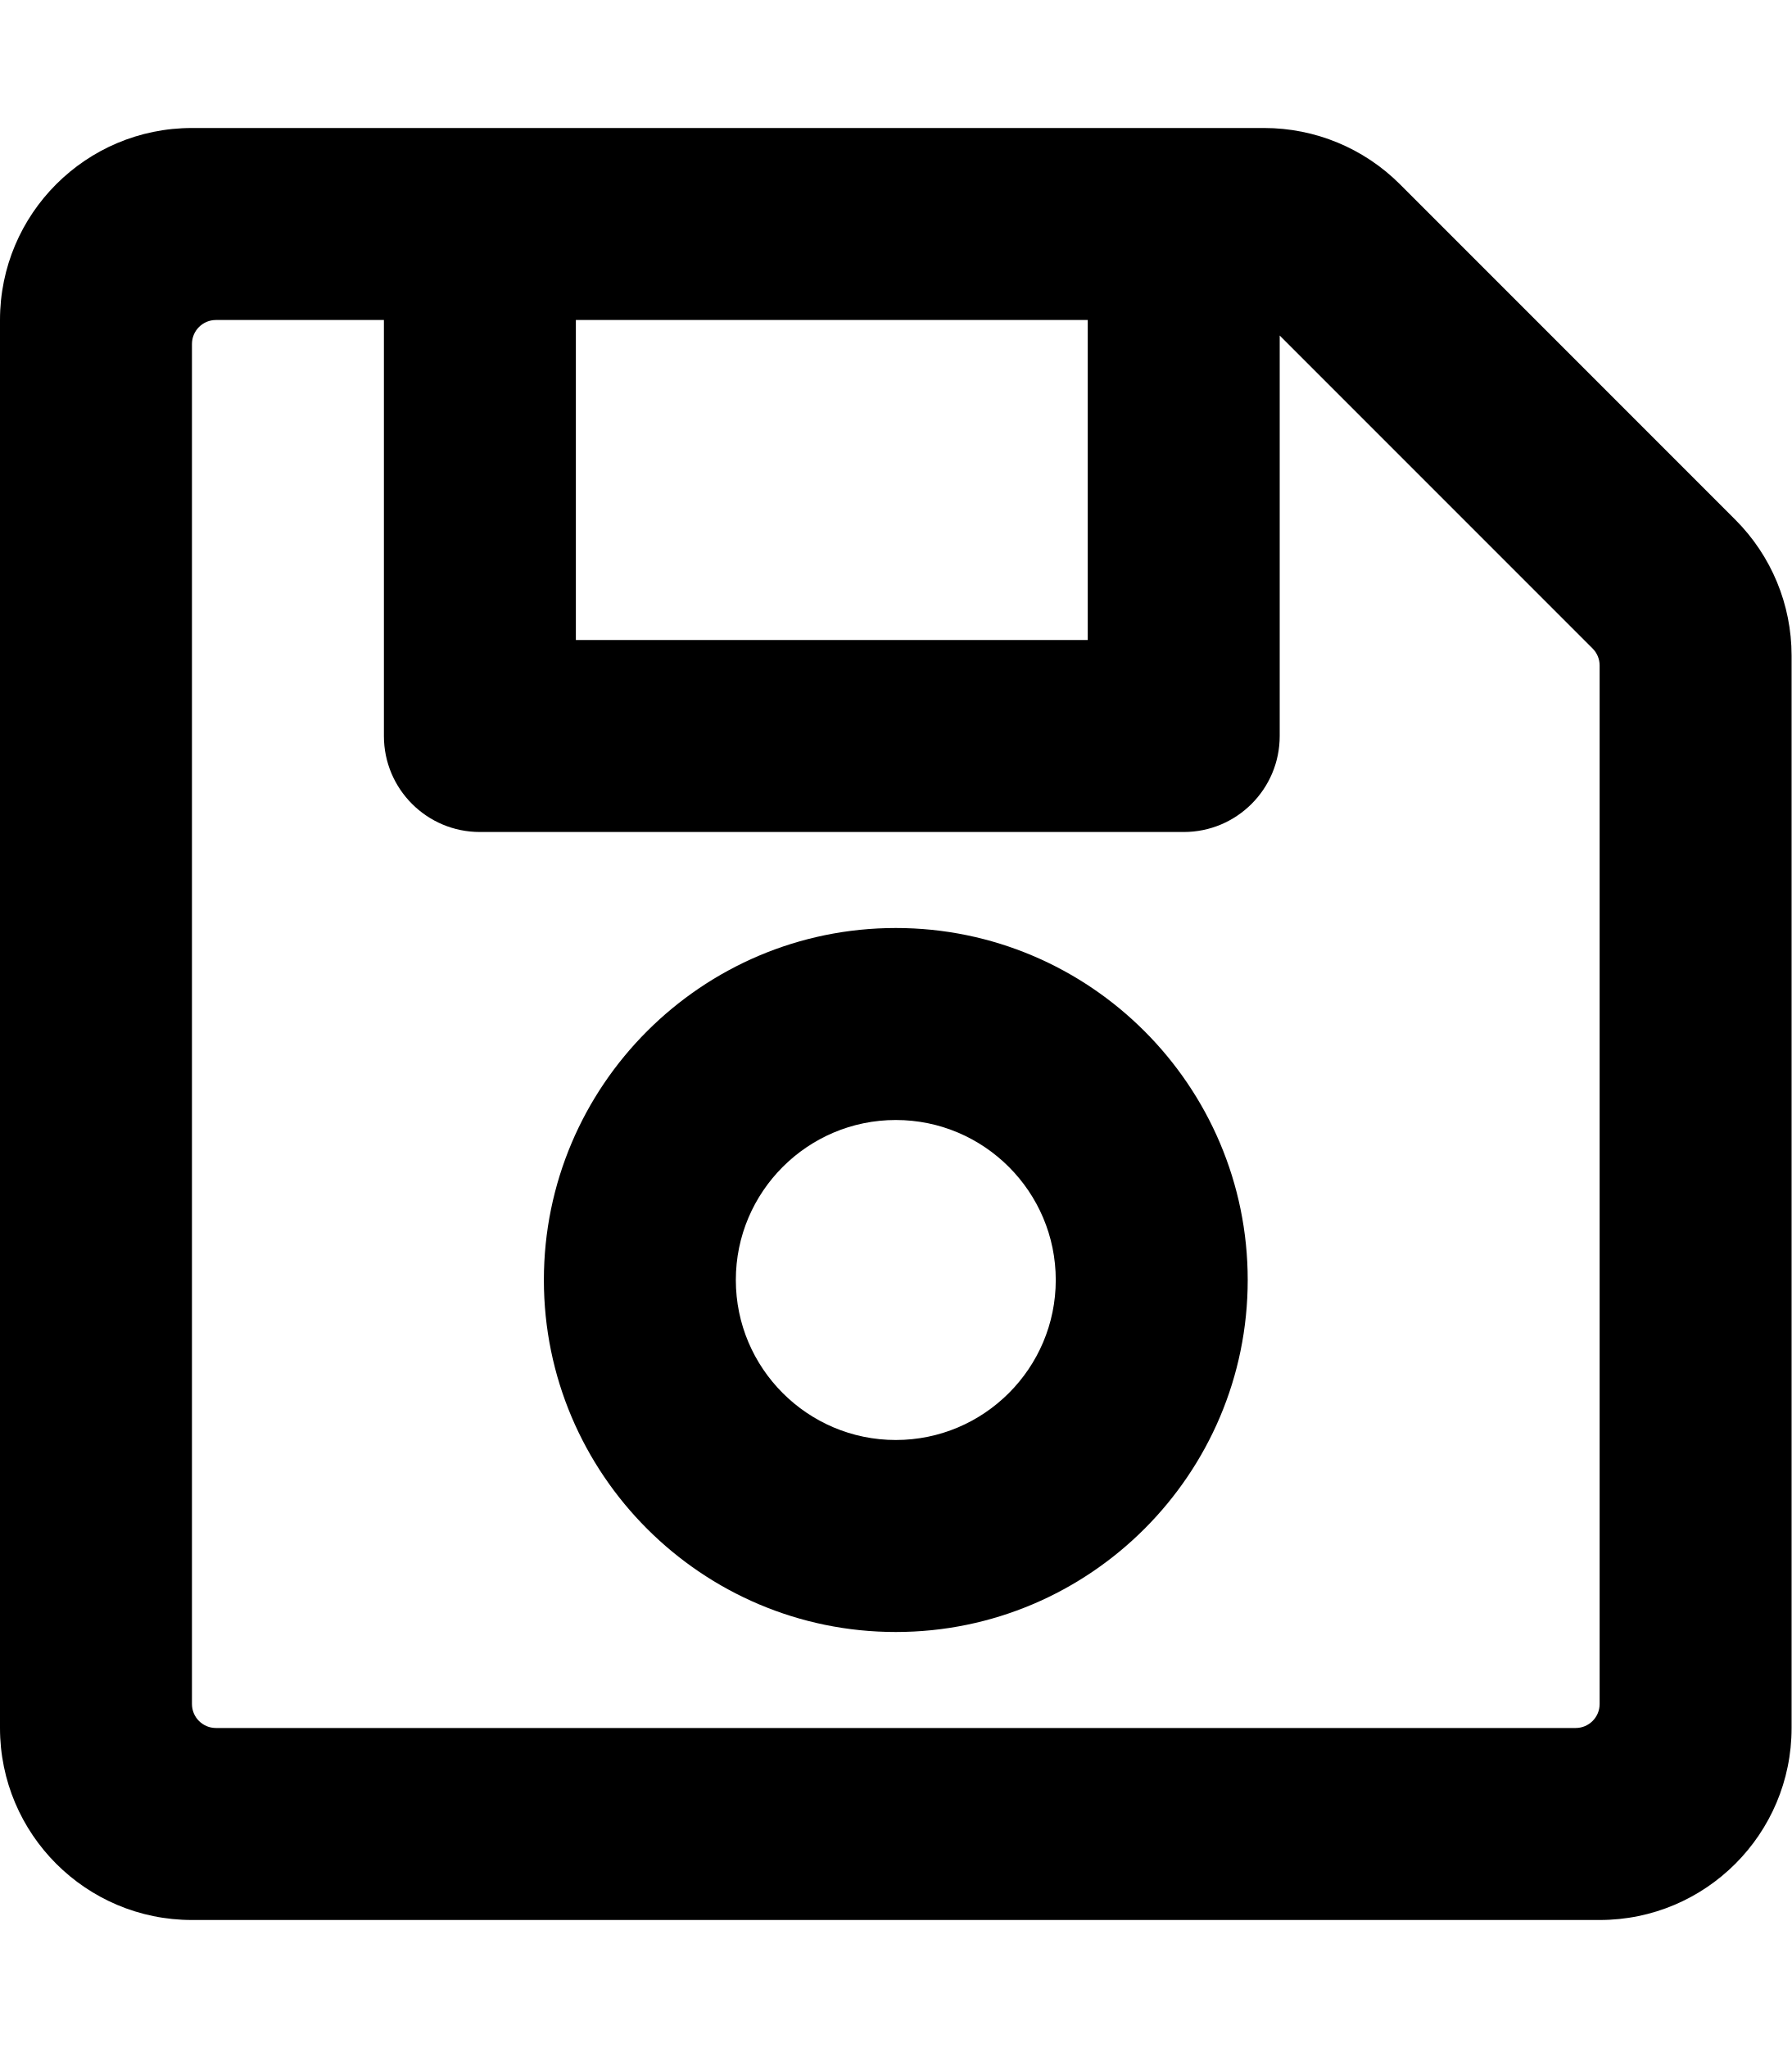
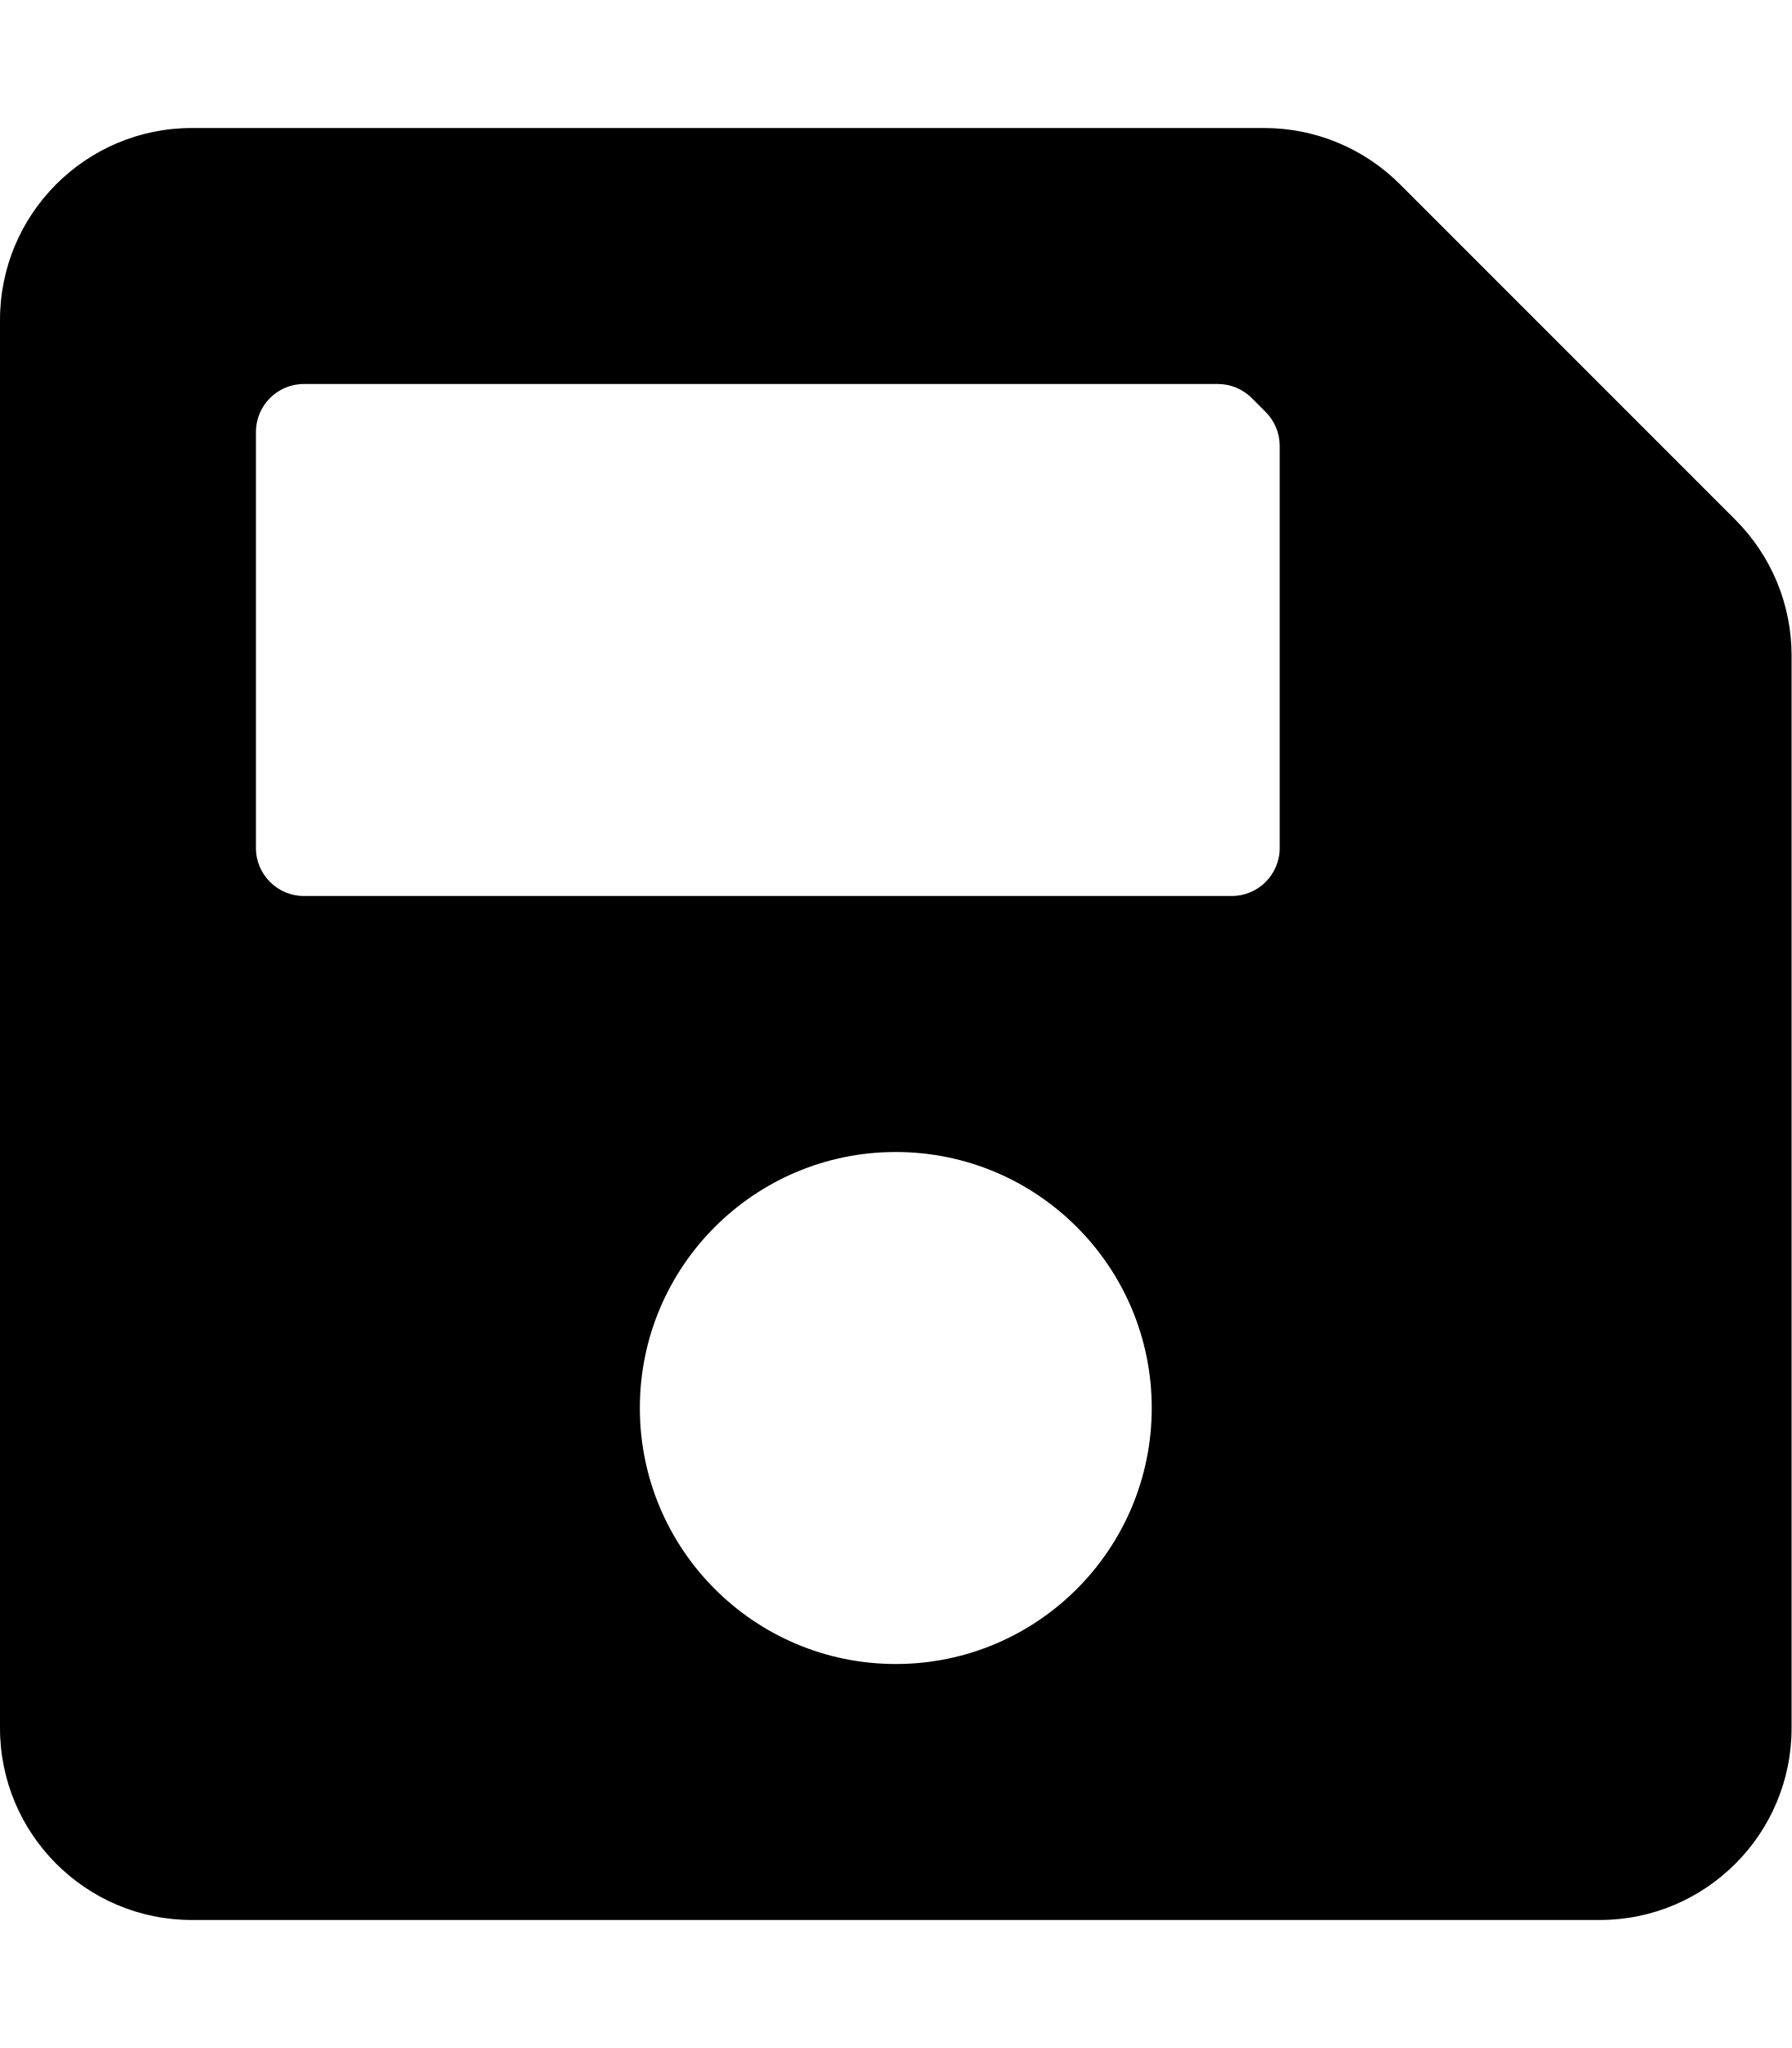
<svg xmlns="http://www.w3.org/2000/svg" viewBox="0 0 448 512">
-   <path d="M433.941 129.941l-83.882-83.882A48 48 0 0 0 316.118 32H48C21.49 32 0 53.49 0 80v352c0 26.51 21.49 48 48 48h352c26.51 0 48-21.49 48-48V163.882a48 48 0 0 0-14.059-33.941zM272 80v80H144V80h128zm122 352H54a6 6 0 0 1-6-6V86a6 6 0 0 1 6-6h42v104c0 13.255 10.745 24 24 24h176c13.255 0 24-10.745 24-24V83.882l78.243 78.243a6 6 0 0 1 1.757 4.243V426a6 6 0 0 1-6 6zM224 232c-48.523 0-88 39.477-88 88s39.477 88 88 88 88-39.477 88-88-39.477-88-88-88zm0 128c-22.056 0-40-17.944-40-40s17.944-40 40-40 40 17.944 40 40-17.944 40-40 40z" />
+   <path d="M433.941 129.941l-83.882-83.882A48 48 0 0 0 316.118 32H48C21.49 32 0 53.49 0 80v352c0 26.51 21.49 48 48 48h352c26.51 0 48-21.49 48-48V163.882a48 48 0 0 0-14.059-33.941zM224 416c-35.346 0-64-28.654-64-64 0-35.346 28.654-64 64-64s64 28.654 64 64c0 35.346-28.654 64-64 64zm96-304.52V212c0 6.627-5.373 12-12 12H76c-6.627 0-12-5.373-12-12V108c0-6.627 5.373-12 12-12h228.52c3.183 0 6.235 1.264 8.485 3.515l3.48 3.48A11.996 11.996 0 0 1 320 111.48z" />
</svg>
